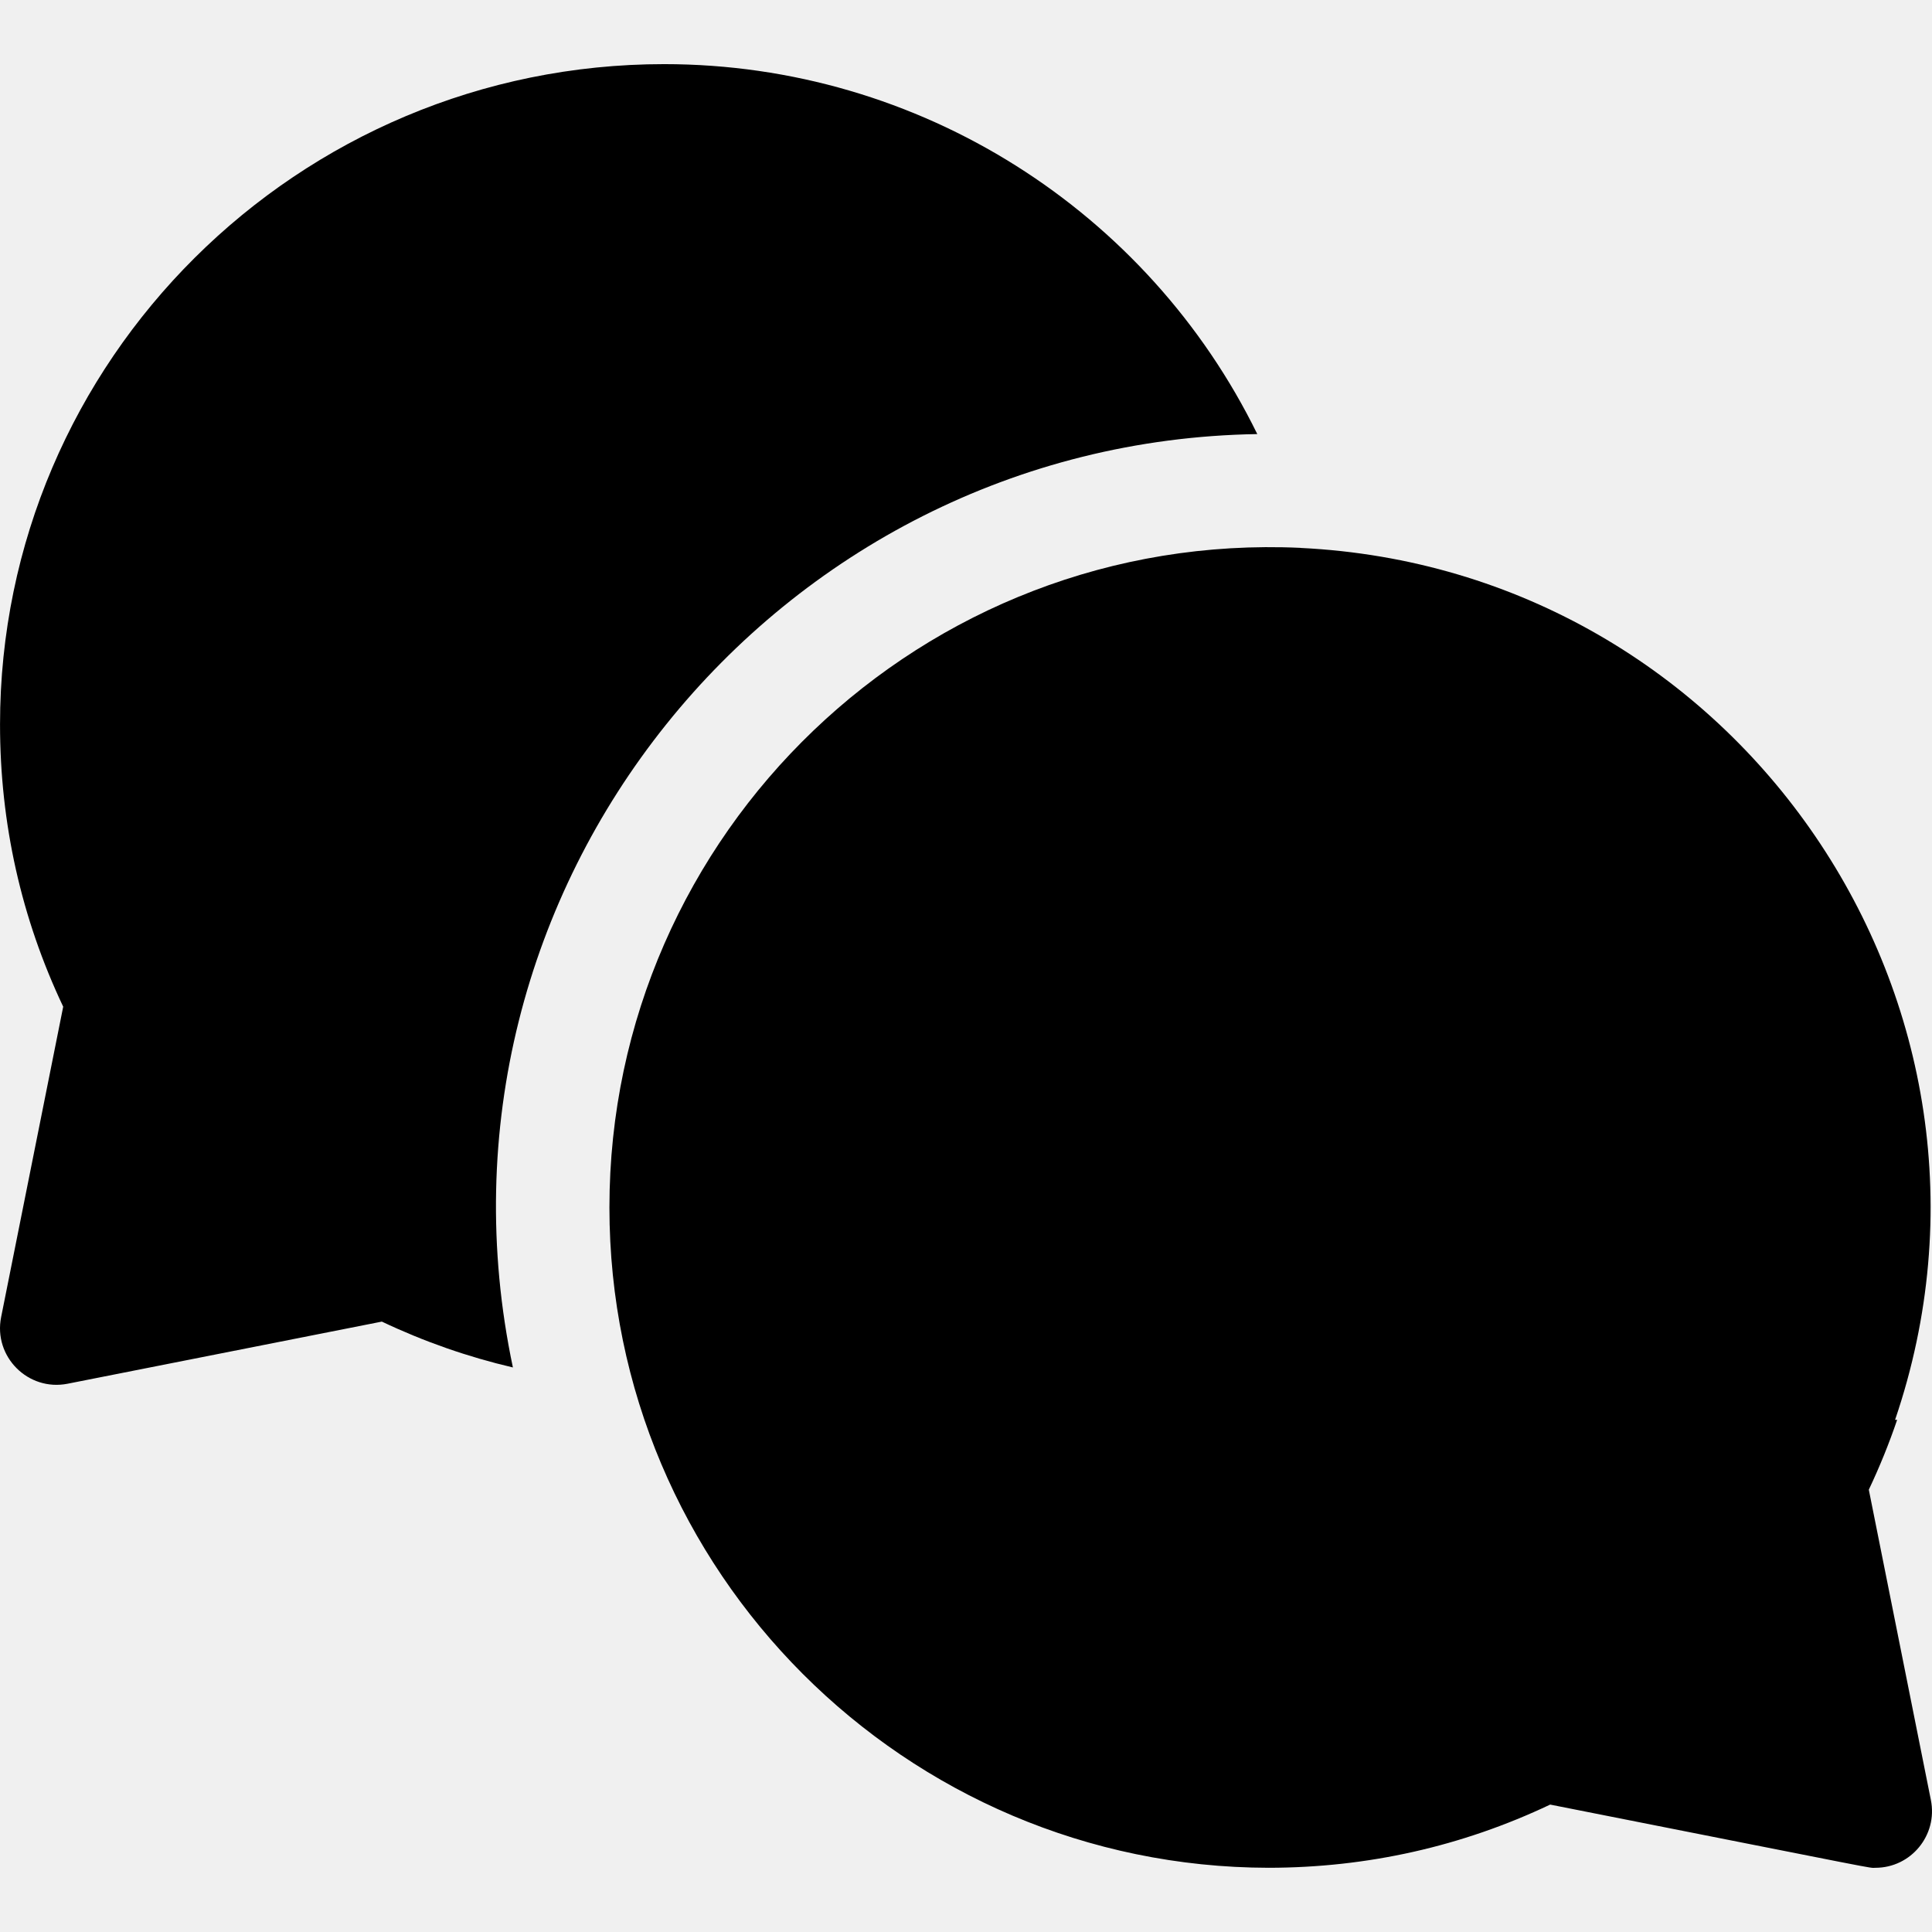
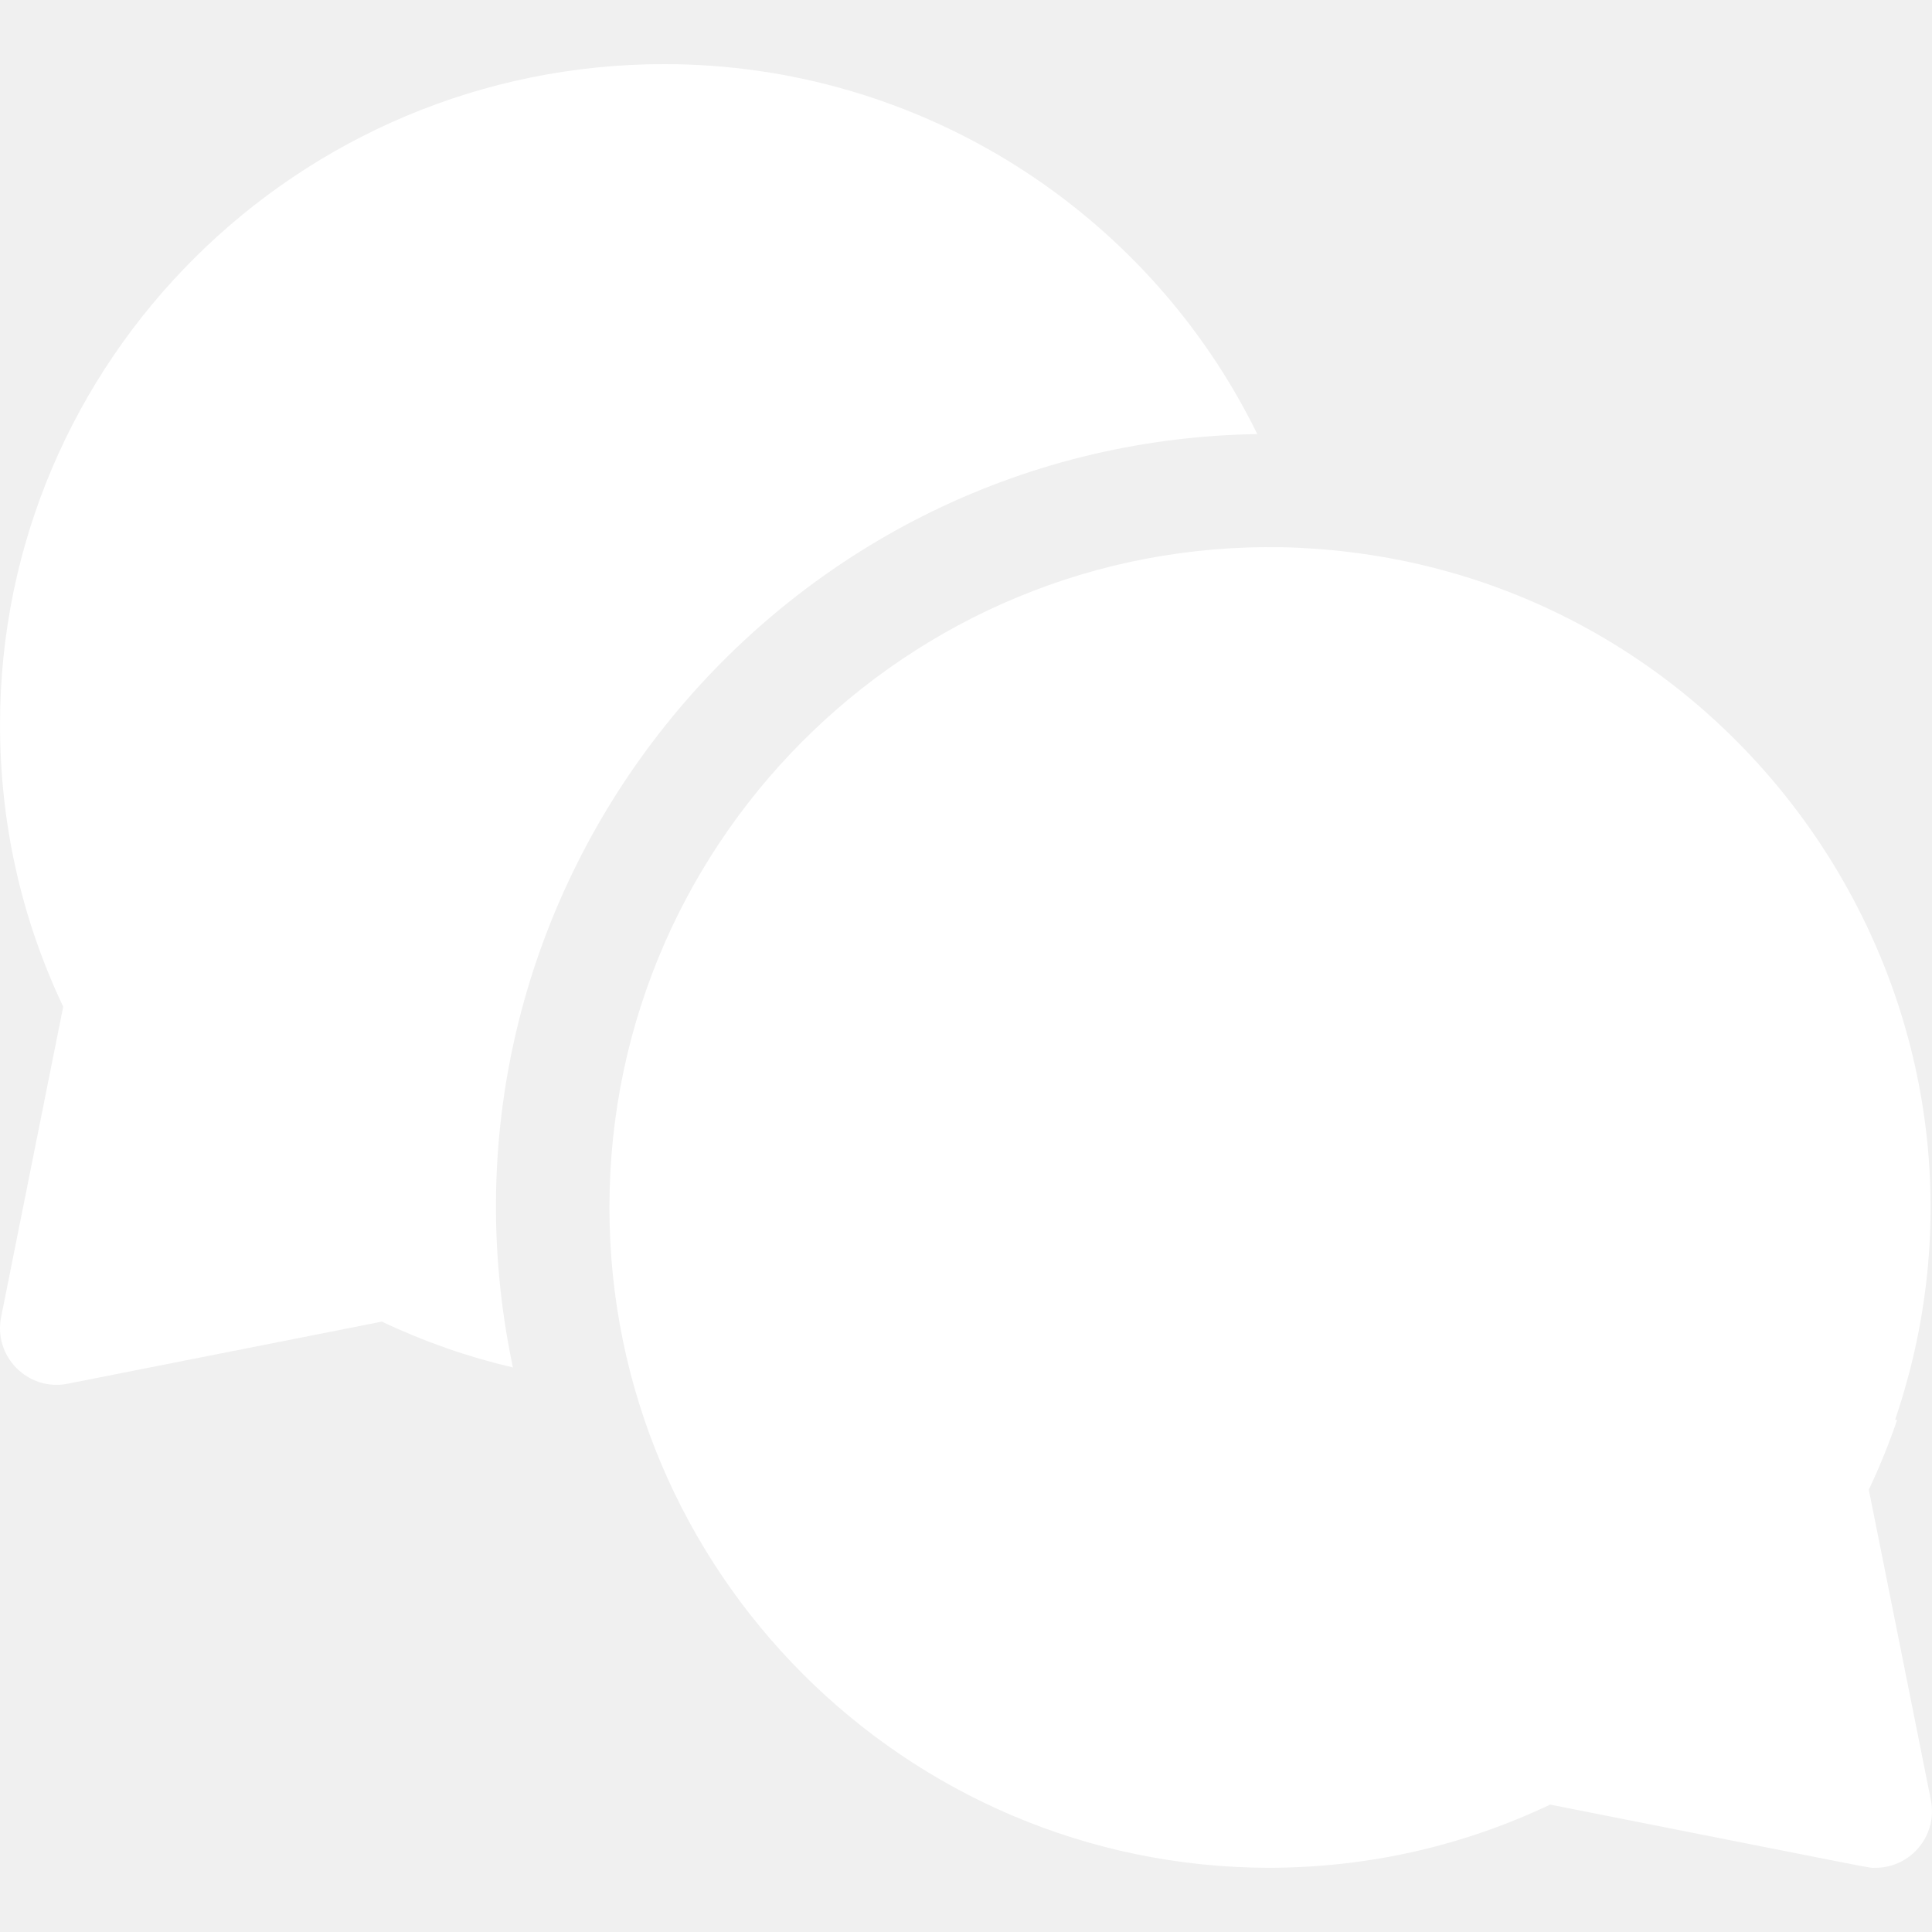
- <svg xmlns="http://www.w3.org/2000/svg" id="Capa_1" enable-background="new 0 0 512.012 512.012" height="512" viewBox="0 0 512.012 512.012" width="512">
+ <svg xmlns="http://www.w3.org/2000/svg" id="Capa_1" enable-background="new 0 0 512.012 512.012" height="512" viewBox="0 0 512.012 512.012" width="512" fill="white">
  <g>
    <path d="m333.201 115.038c-28.905-59.021-89.37-98.042-157.193-98.042-97.047 0-176 78.505-176 175 0 26.224 5.63 51.359 16.742 74.794l-16.451 82.265c-2.094 10.472 7.144 19.728 17.618 17.656l83.279-16.465c11.213 5.319 22.813 9.364 34.732 12.151-26.717-126.541 69.199-245.321 197.273-247.359z" />
    <path d="m495.266 394.79c2.874-6.061 5.373-12.237 7.511-18.514h-.549c37.448-109.917-41.305-225.441-157.567-231.066-.002-.006-.003-.012-.005-.018-100.036-4.61-183.148 75.486-183.148 174.804 0 96.414 78.361 174.857 174.743 174.997 26.143-.035 51.201-5.663 74.568-16.747 91.207 18.032 84.094 16.75 86.189 16.75 9.479 0 16.56-8.686 14.709-17.941z" />
  </g>
</svg>
